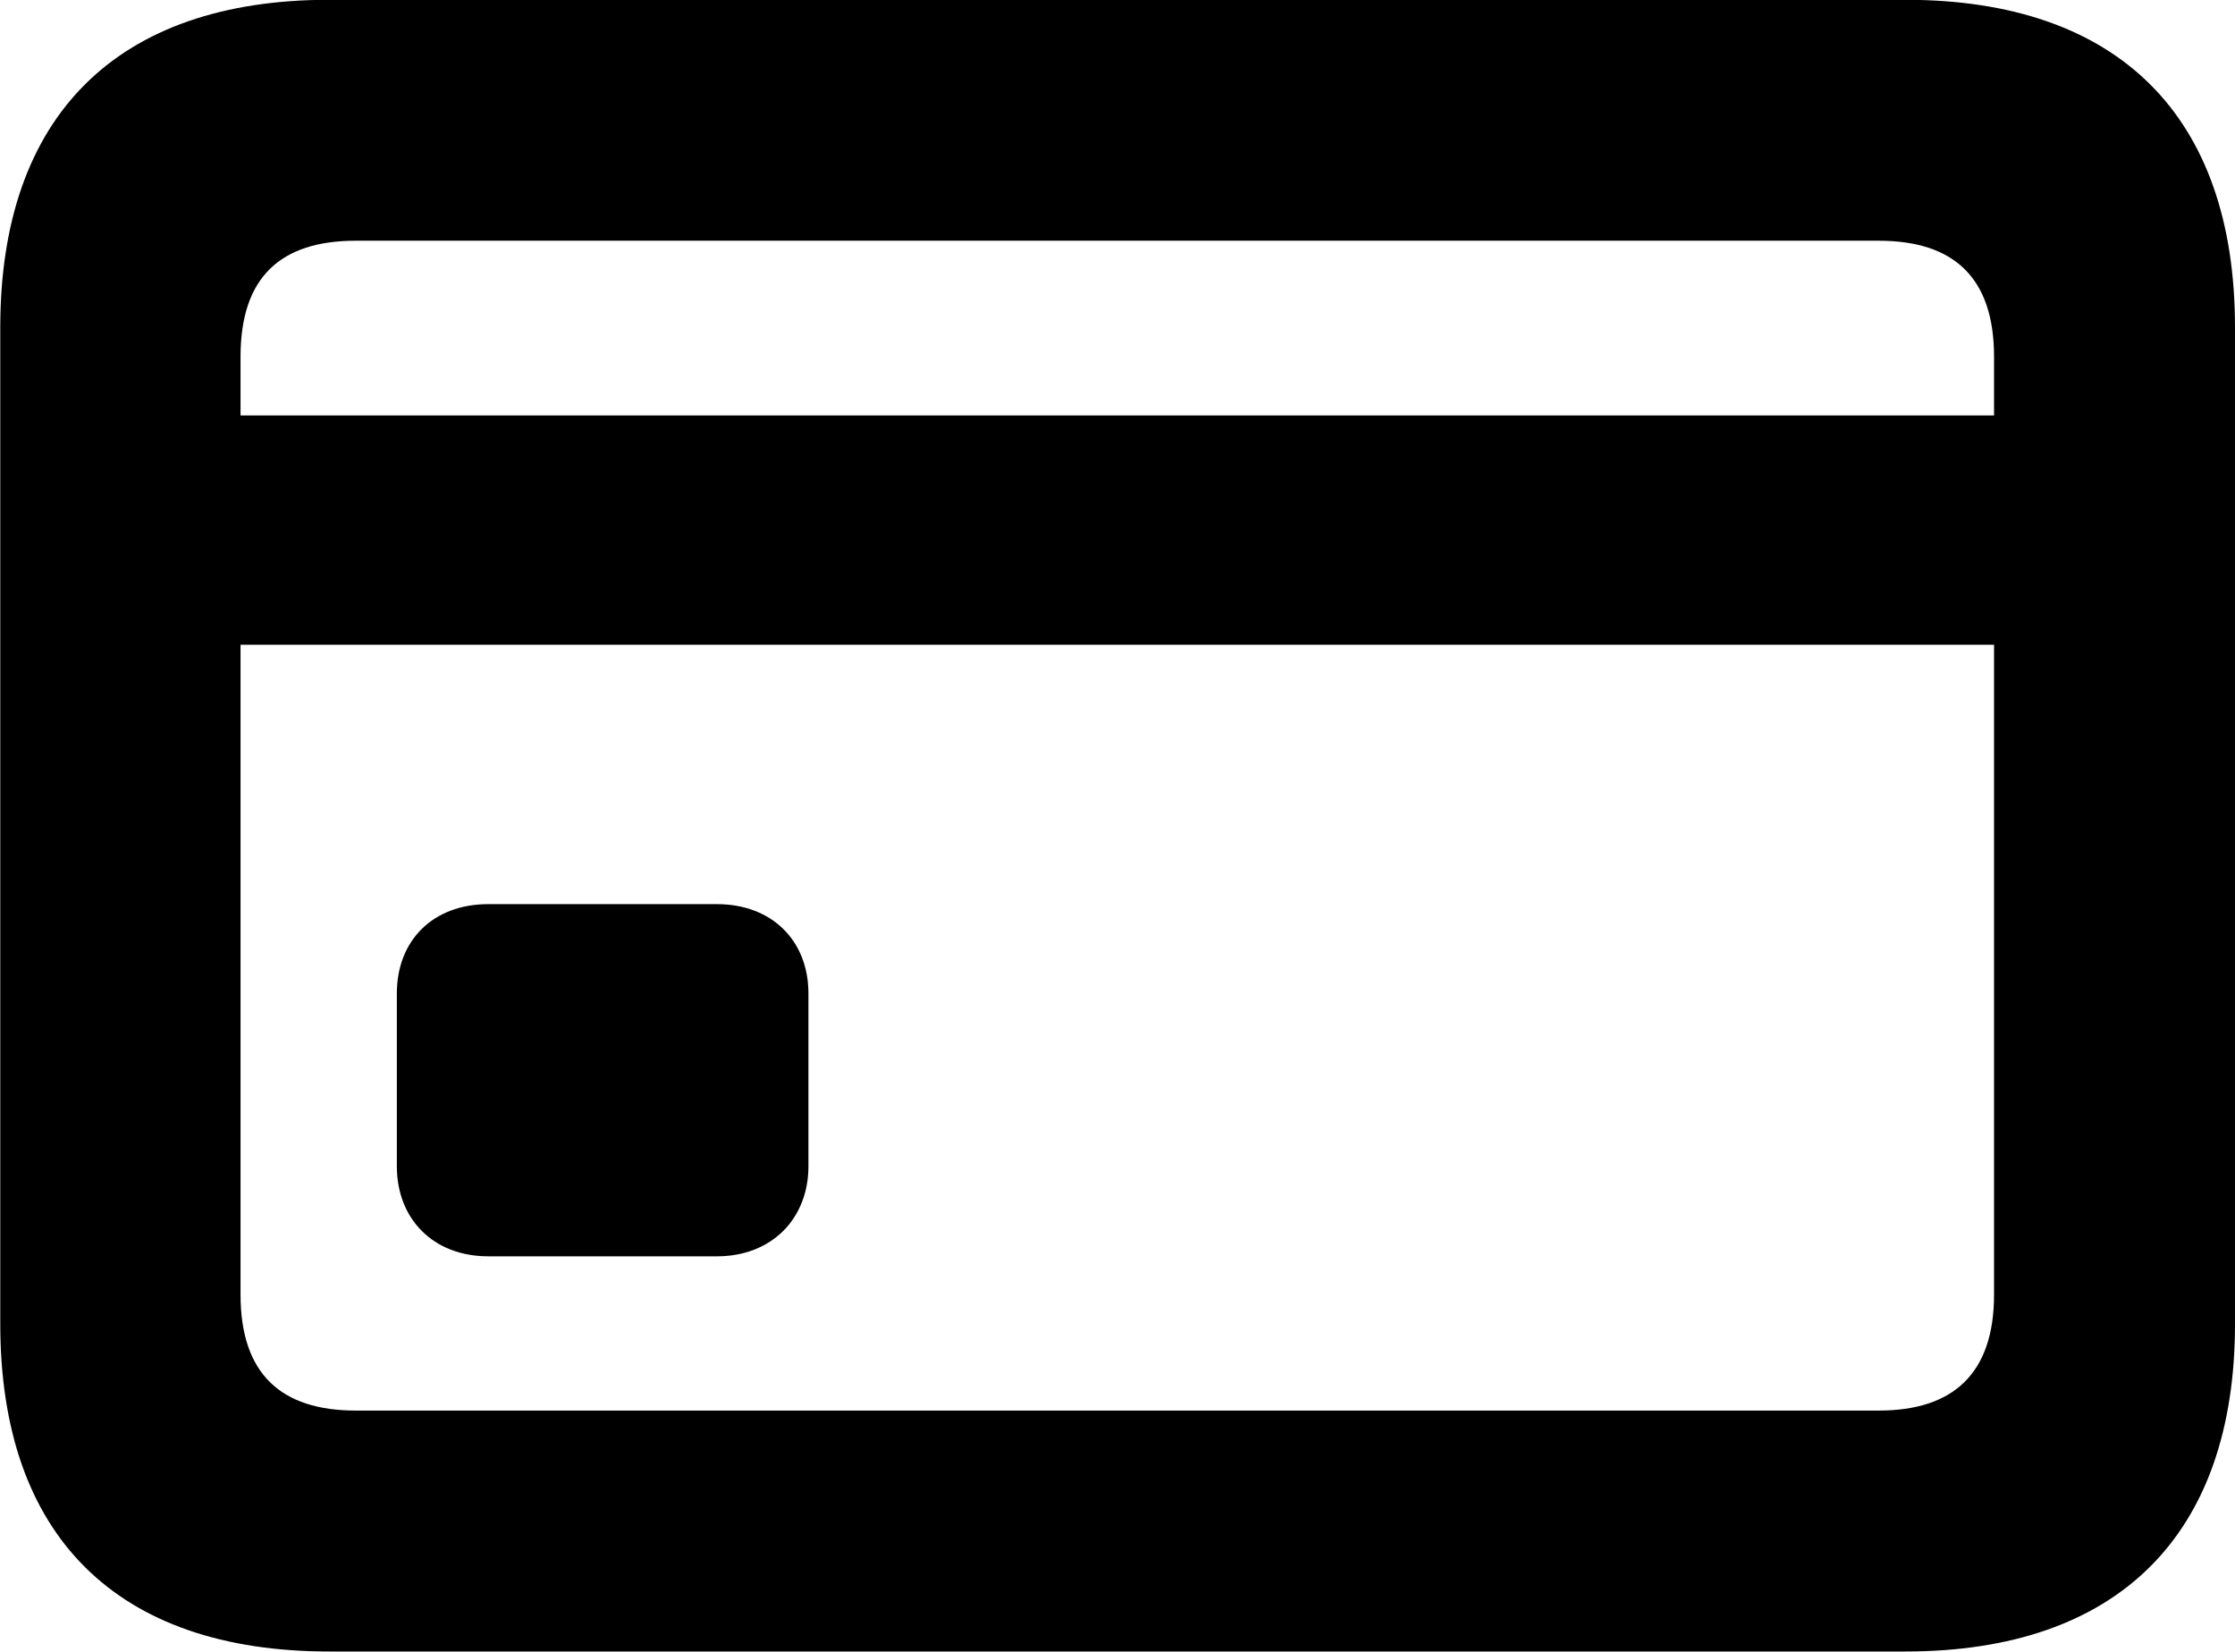
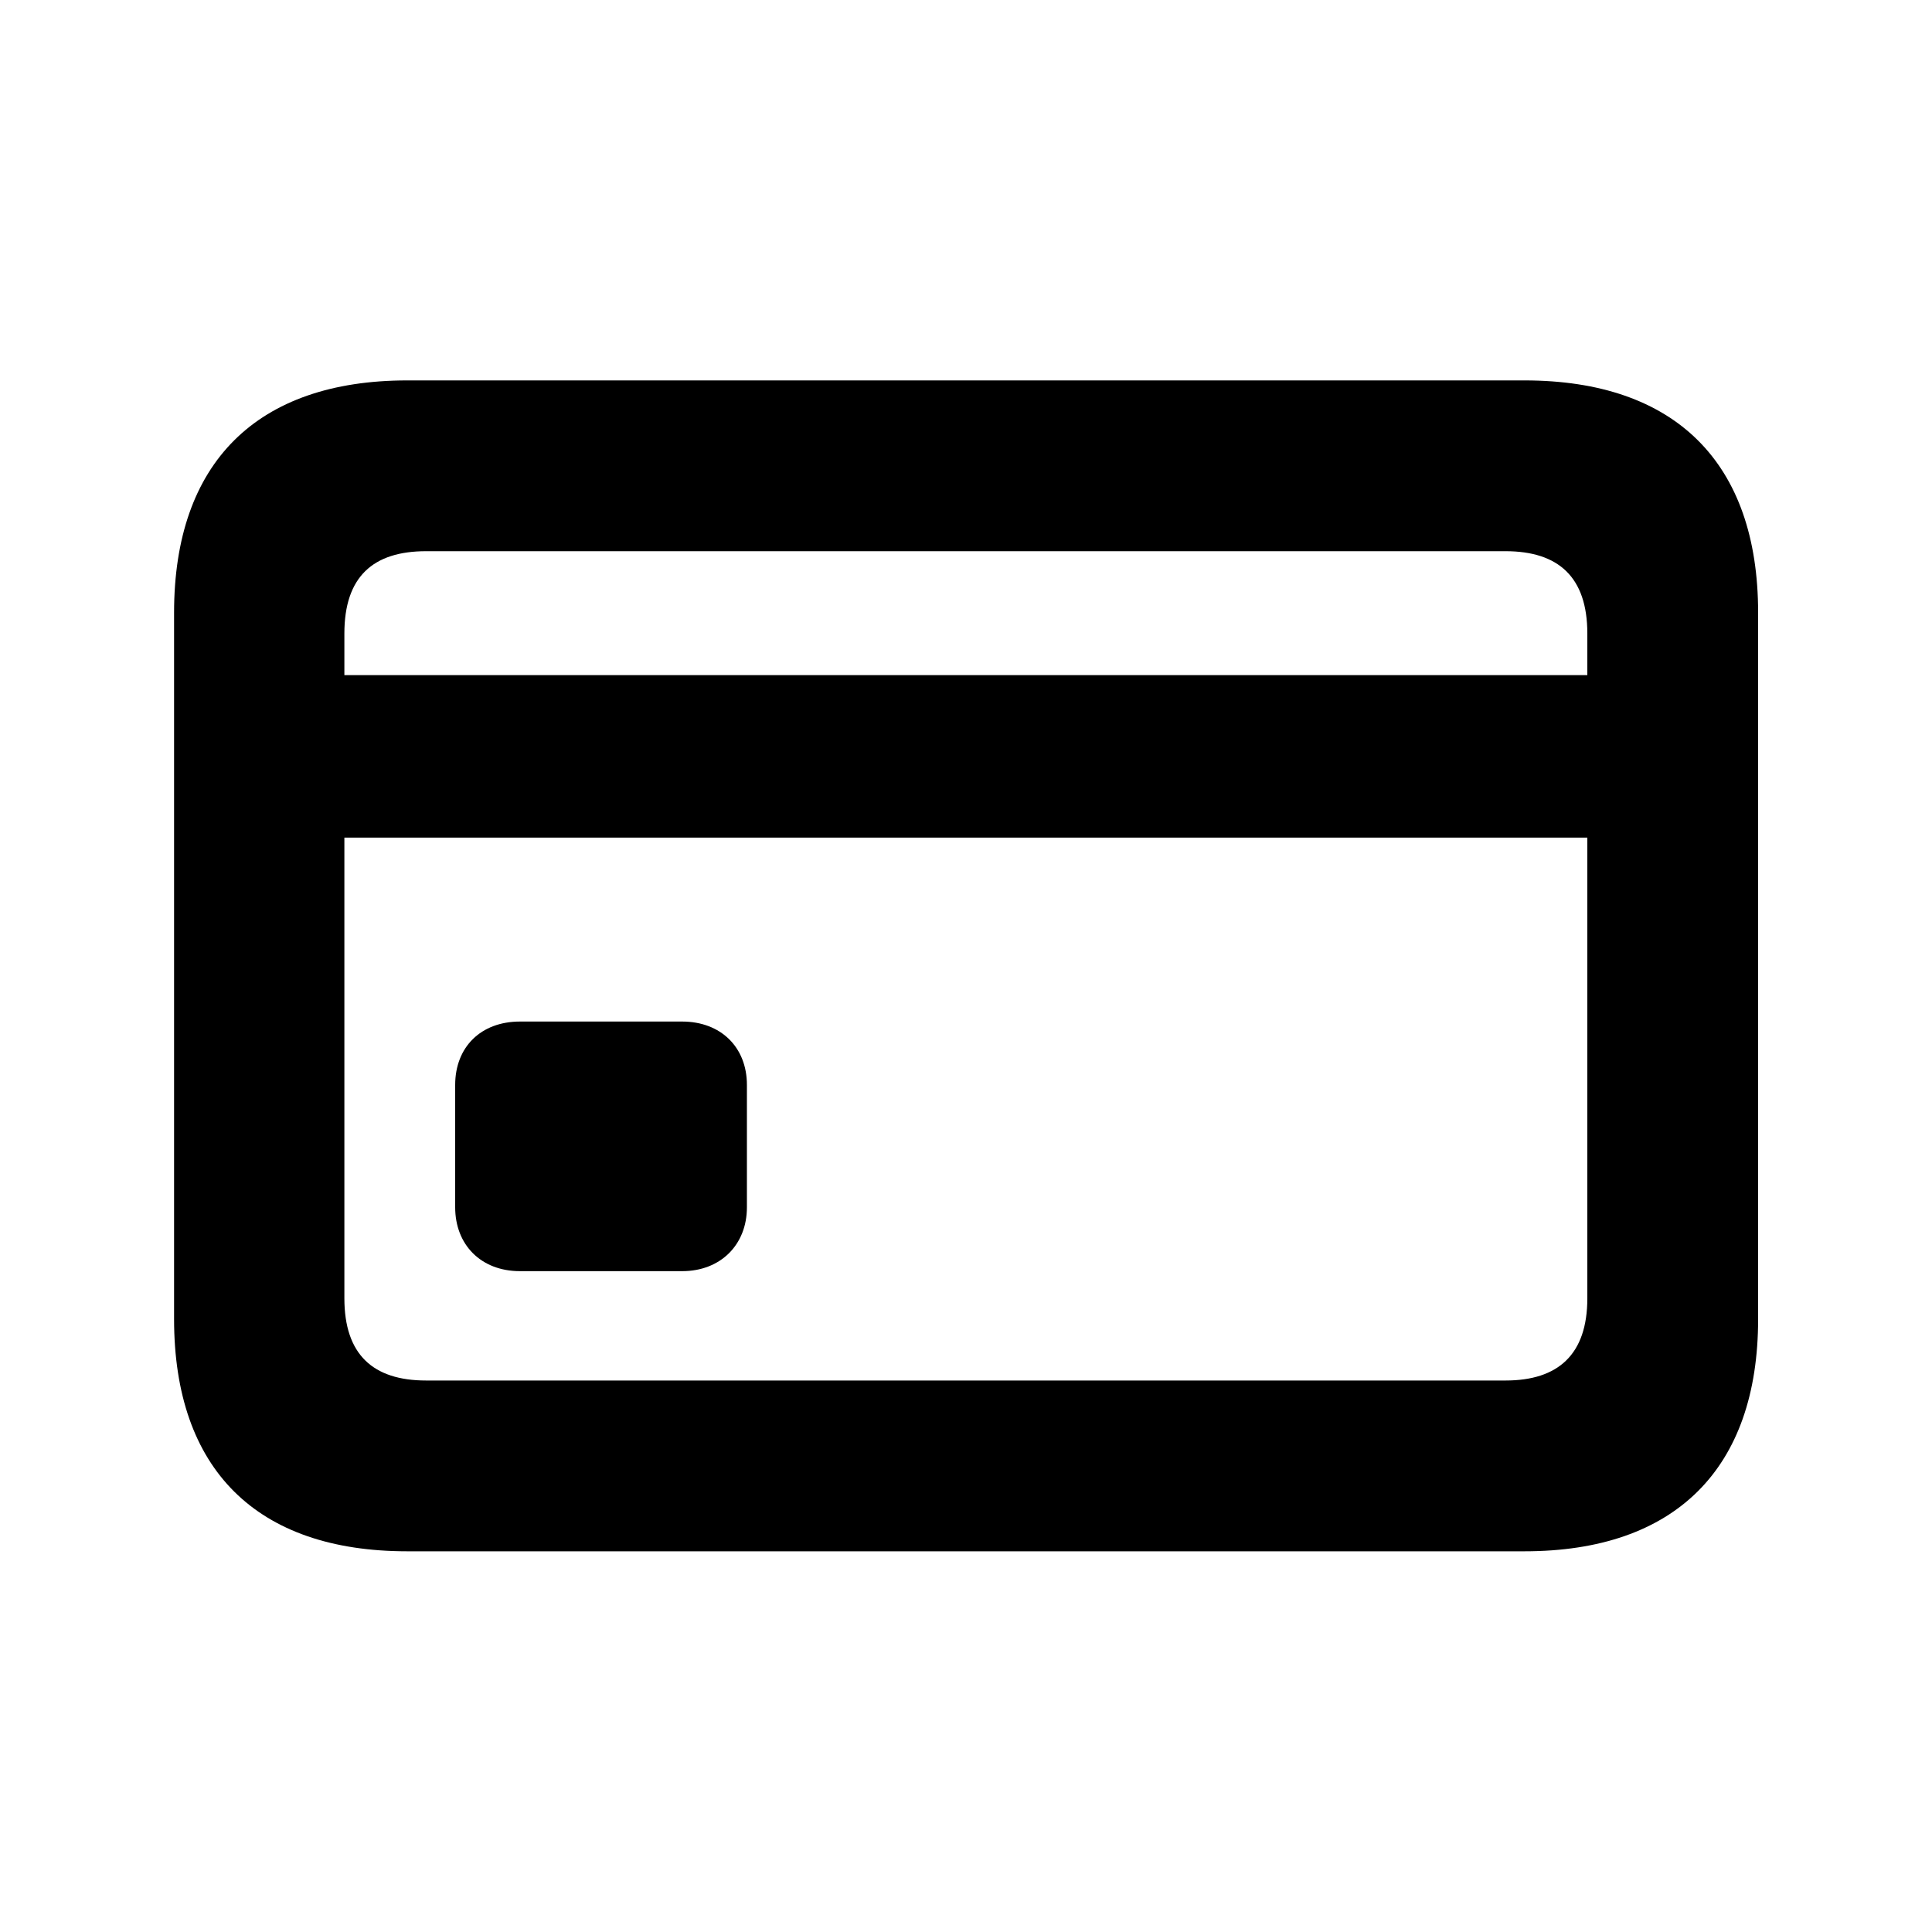
- <svg xmlns="http://www.w3.org/2000/svg" viewBox="0 0 32.744 24.199" width="32.744" height="24.199" fill="currentColor">
-   <path d="M4.824 24.197H27.914C31.034 24.197 32.744 22.487 32.744 19.397V4.797C32.744 1.697 31.034 -0.003 27.914 -0.003H4.824C1.714 -0.003 0.004 1.697 0.004 4.797V19.397C0.004 22.507 1.714 24.197 4.824 24.197ZM3.524 5.227C3.524 4.057 4.114 3.527 5.214 3.527H27.524C28.614 3.527 29.214 4.057 29.214 5.227V6.087H3.524ZM5.214 20.667C4.114 20.667 3.524 20.127 3.524 18.967V9.447H29.214V18.967C29.214 20.127 28.614 20.667 27.524 20.667ZM7.154 18.407H10.504C11.304 18.407 11.844 17.857 11.844 17.087V14.557C11.844 13.777 11.304 13.247 10.504 13.247H7.154C6.344 13.247 5.814 13.777 5.814 14.557V17.087C5.814 17.857 6.344 18.407 7.154 18.407Z" />
+ <svg xmlns="http://www.w3.org/2000/svg" width="20" height="20" viewBox="0 0 20 20" fill="currentColor">
+   <path d="M4.216 16.059H15.781C17.343 16.059 18.2 15.203 18.2 13.655V6.342C18.2 4.79 17.343 3.938 15.781 3.938H4.216C2.658 3.938 1.802 4.79 1.802 6.342V13.655C1.802 15.213 2.658 16.059 4.216 16.059ZM3.565 6.558C3.565 5.972 3.86 5.706 4.411 5.706H15.585C16.131 5.706 16.432 5.972 16.432 6.558V6.989H3.565V6.558ZM4.411 14.291C3.86 14.291 3.565 14.021 3.565 13.44V8.671H16.432V13.44C16.432 14.021 16.131 14.291 15.585 14.291H4.411ZM5.383 13.159H7.061C7.461 13.159 7.732 12.884 7.732 12.498V11.231C7.732 10.84 7.461 10.575 7.061 10.575H5.383C4.977 10.575 4.712 10.84 4.712 11.231V12.498C4.712 12.884 4.977 13.159 5.383 13.159Z" fill="currentColor" />
</svg>
